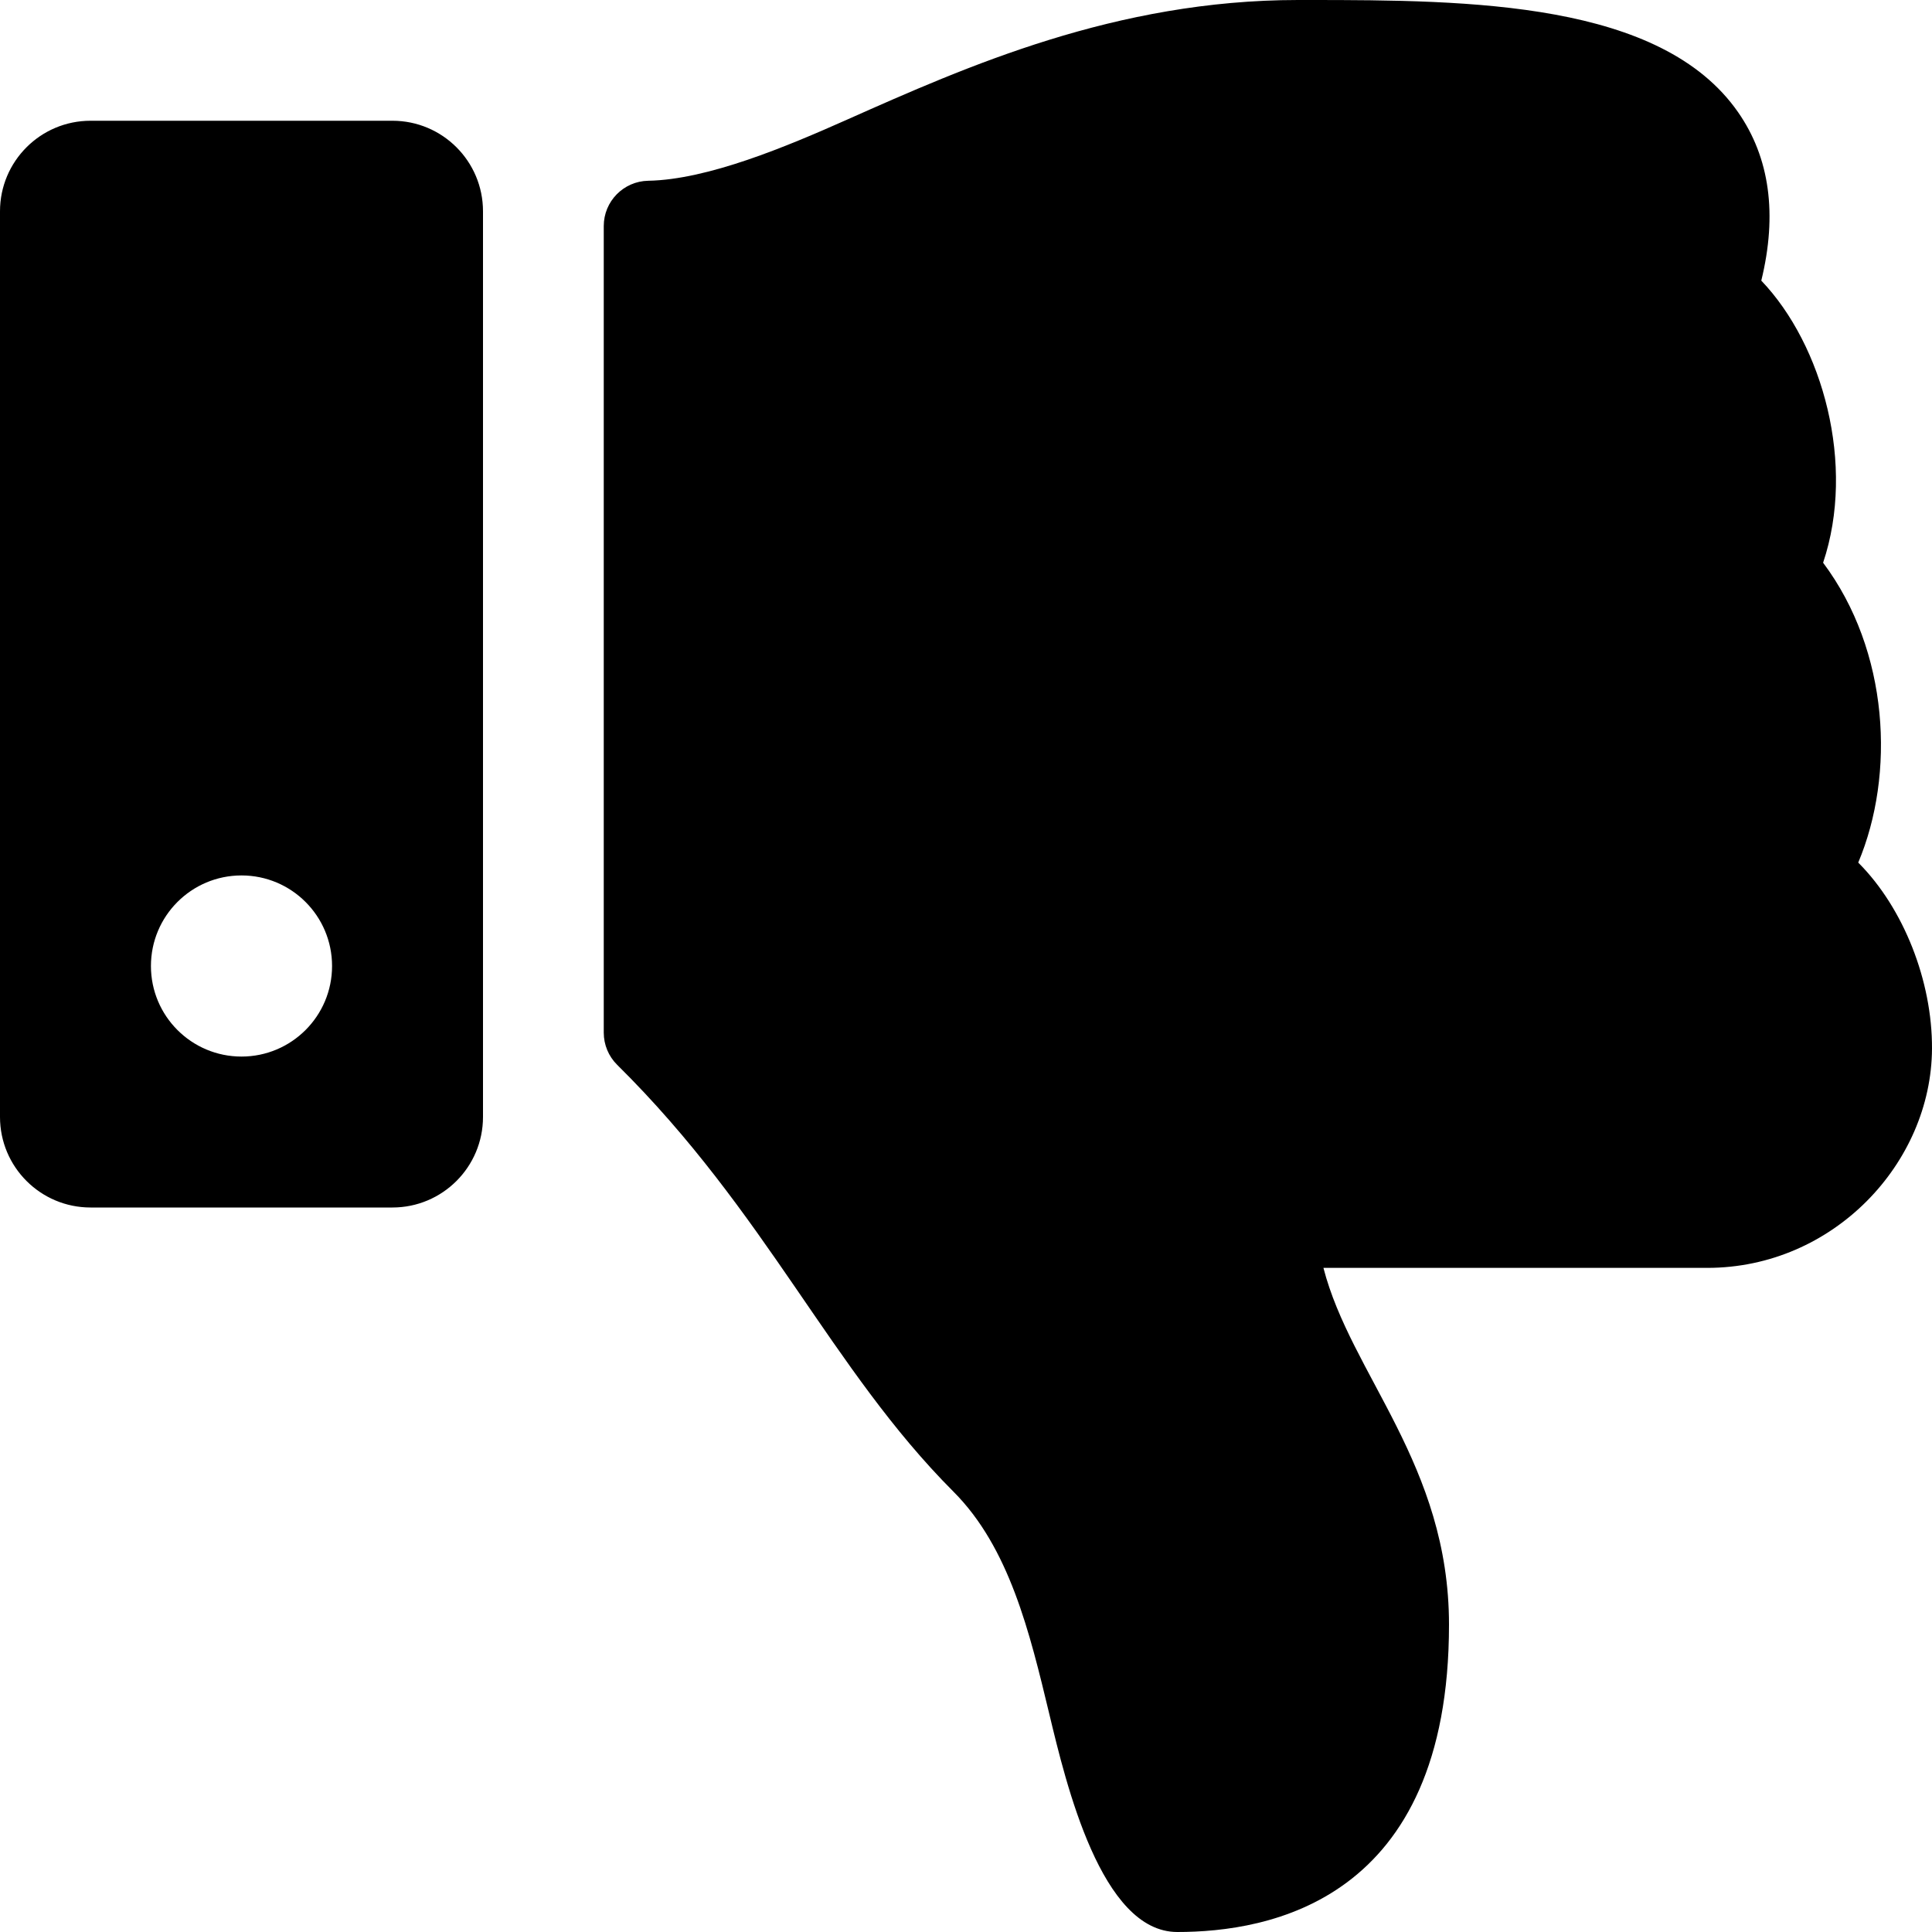
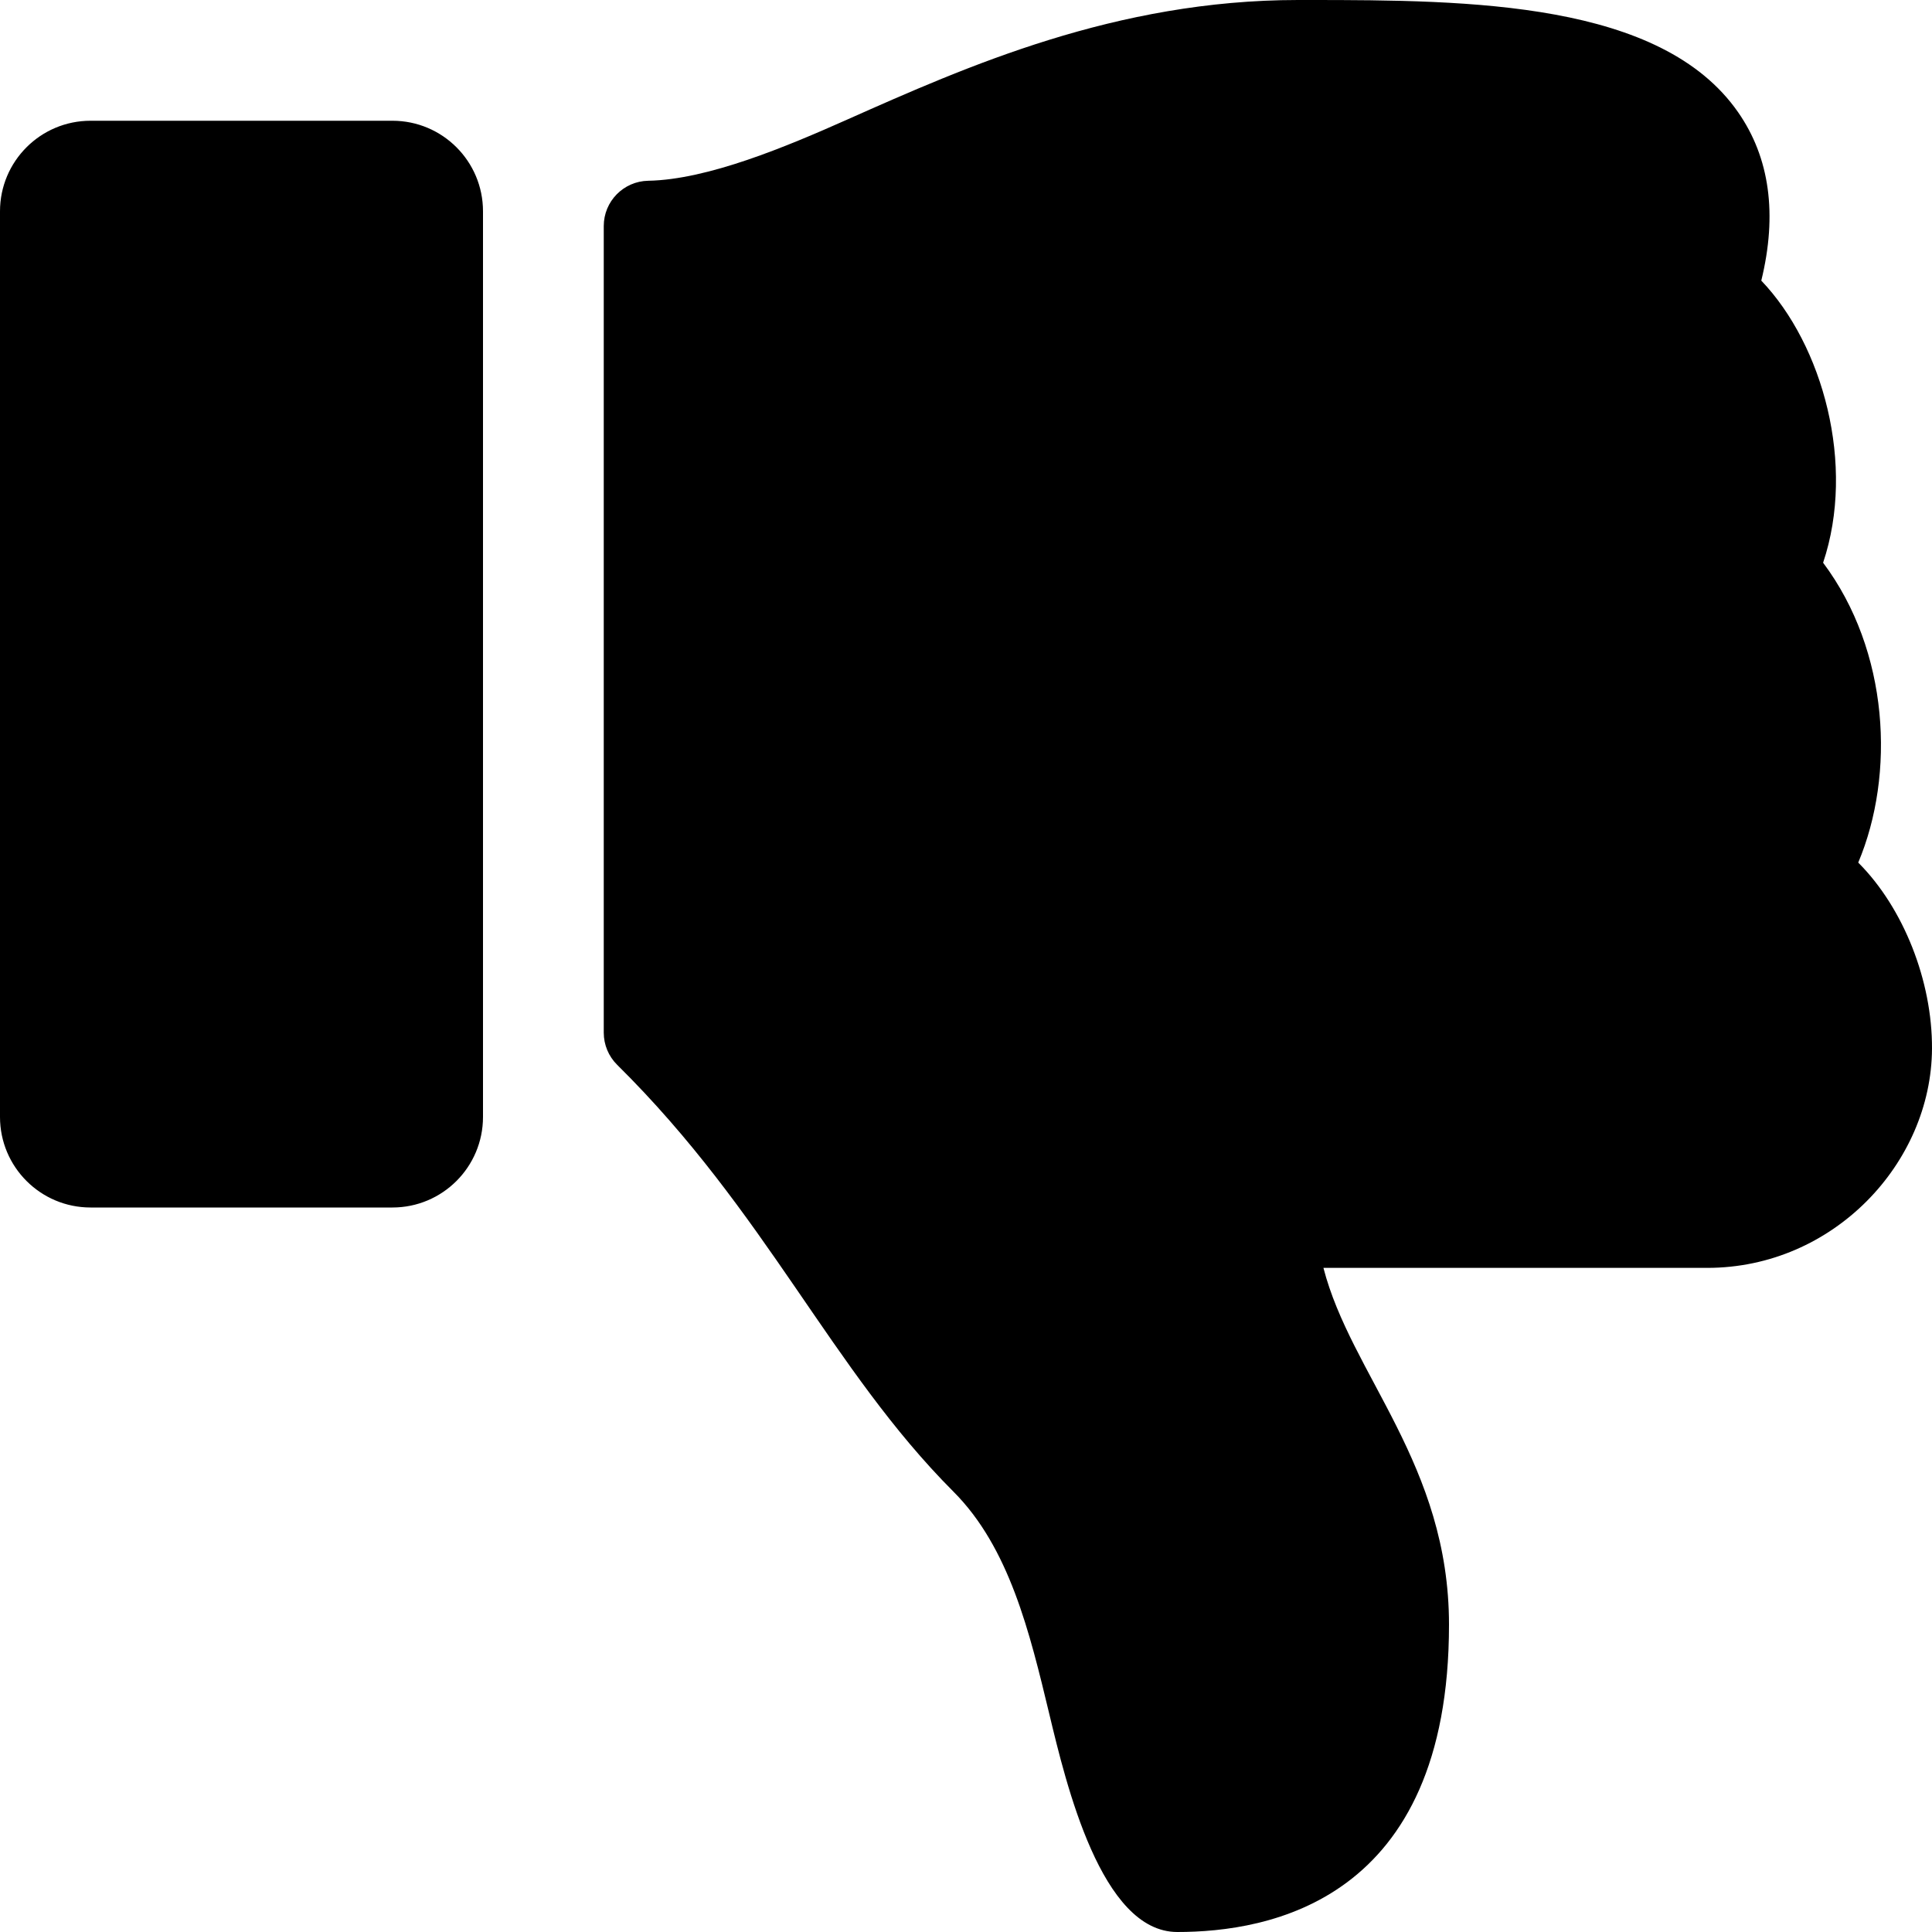
<svg xmlns="http://www.w3.org/2000/svg" viewBox="0 0 512 512">
-   <path d="M0 56v240c0 13.255 10.745 24 24 24h80c13.255 0 24-10.745 24-24V56c0-13.255-10.745-24-24-24H24C10.745 32 0 42.745 0 56zm40 200c0-13.255 10.745-24 24-24s24 10.745 24 24-10.745 24-24 24-24-10.745-24-24zm272 256c-20.183 0-29.485-39.293-33.931-57.795-5.206-21.666-10.589-44.07-25.393-58.902-32.469-32.524-49.503-73.967-89.117-113.111a11.98 11.98 0 0 1-3.558-8.521V59.901c0-6.541 5.243-11.878 11.783-11.998 15.831-.29 36.694-9.079 52.651-16.178C256.189 17.598 295.709.017 343.995 0h2.844c42.777 0 93.363.413 113.774 29.737 8.392 12.057 10.446 27.034 6.148 44.632 16.312 17.053 25.063 48.863 16.382 74.757 17.544 23.432 19.143 56.132 9.308 79.469l.11.11c11.893 11.949 19.523 31.259 19.439 49.197-.156 30.352-26.157 58.098-59.553 58.098H350.723C358.03 364.34 384 388.132 384 430.548 384 504 336 512 312 512z" />
+   <path d="M0 56v240c0 13.255 10.745 24 24 24h80c13.255 0 24-10.745 24-24V56c0-13.255-10.745-24-24-24H24C10.745 32 0 42.745 0 56zM312 512c-20.183 0-29.485-39.293-33.931-57.795-5.206-21.666-10.589-44.07-25.393-58.902-32.469-32.524-49.503-73.967-89.117-113.111a11.98 11.98 0 0 1-3.558-8.521V59.901c0-6.541 5.243-11.878 11.783-11.998 15.831-.29 36.694-9.079 52.651-16.178C256.189 17.598 295.709.017 343.995 0h2.844c42.777 0 93.363.413 113.774 29.737 8.392 12.057 10.446 27.034 6.148 44.632 16.312 17.053 25.063 48.863 16.382 74.757 17.544 23.432 19.143 56.132 9.308 79.469l.11.11c11.893 11.949 19.523 31.259 19.439 49.197-.156 30.352-26.157 58.098-59.553 58.098H350.723C358.03 364.34 384 388.132 384 430.548 384 504 336 512 312 512z" />
</svg>
